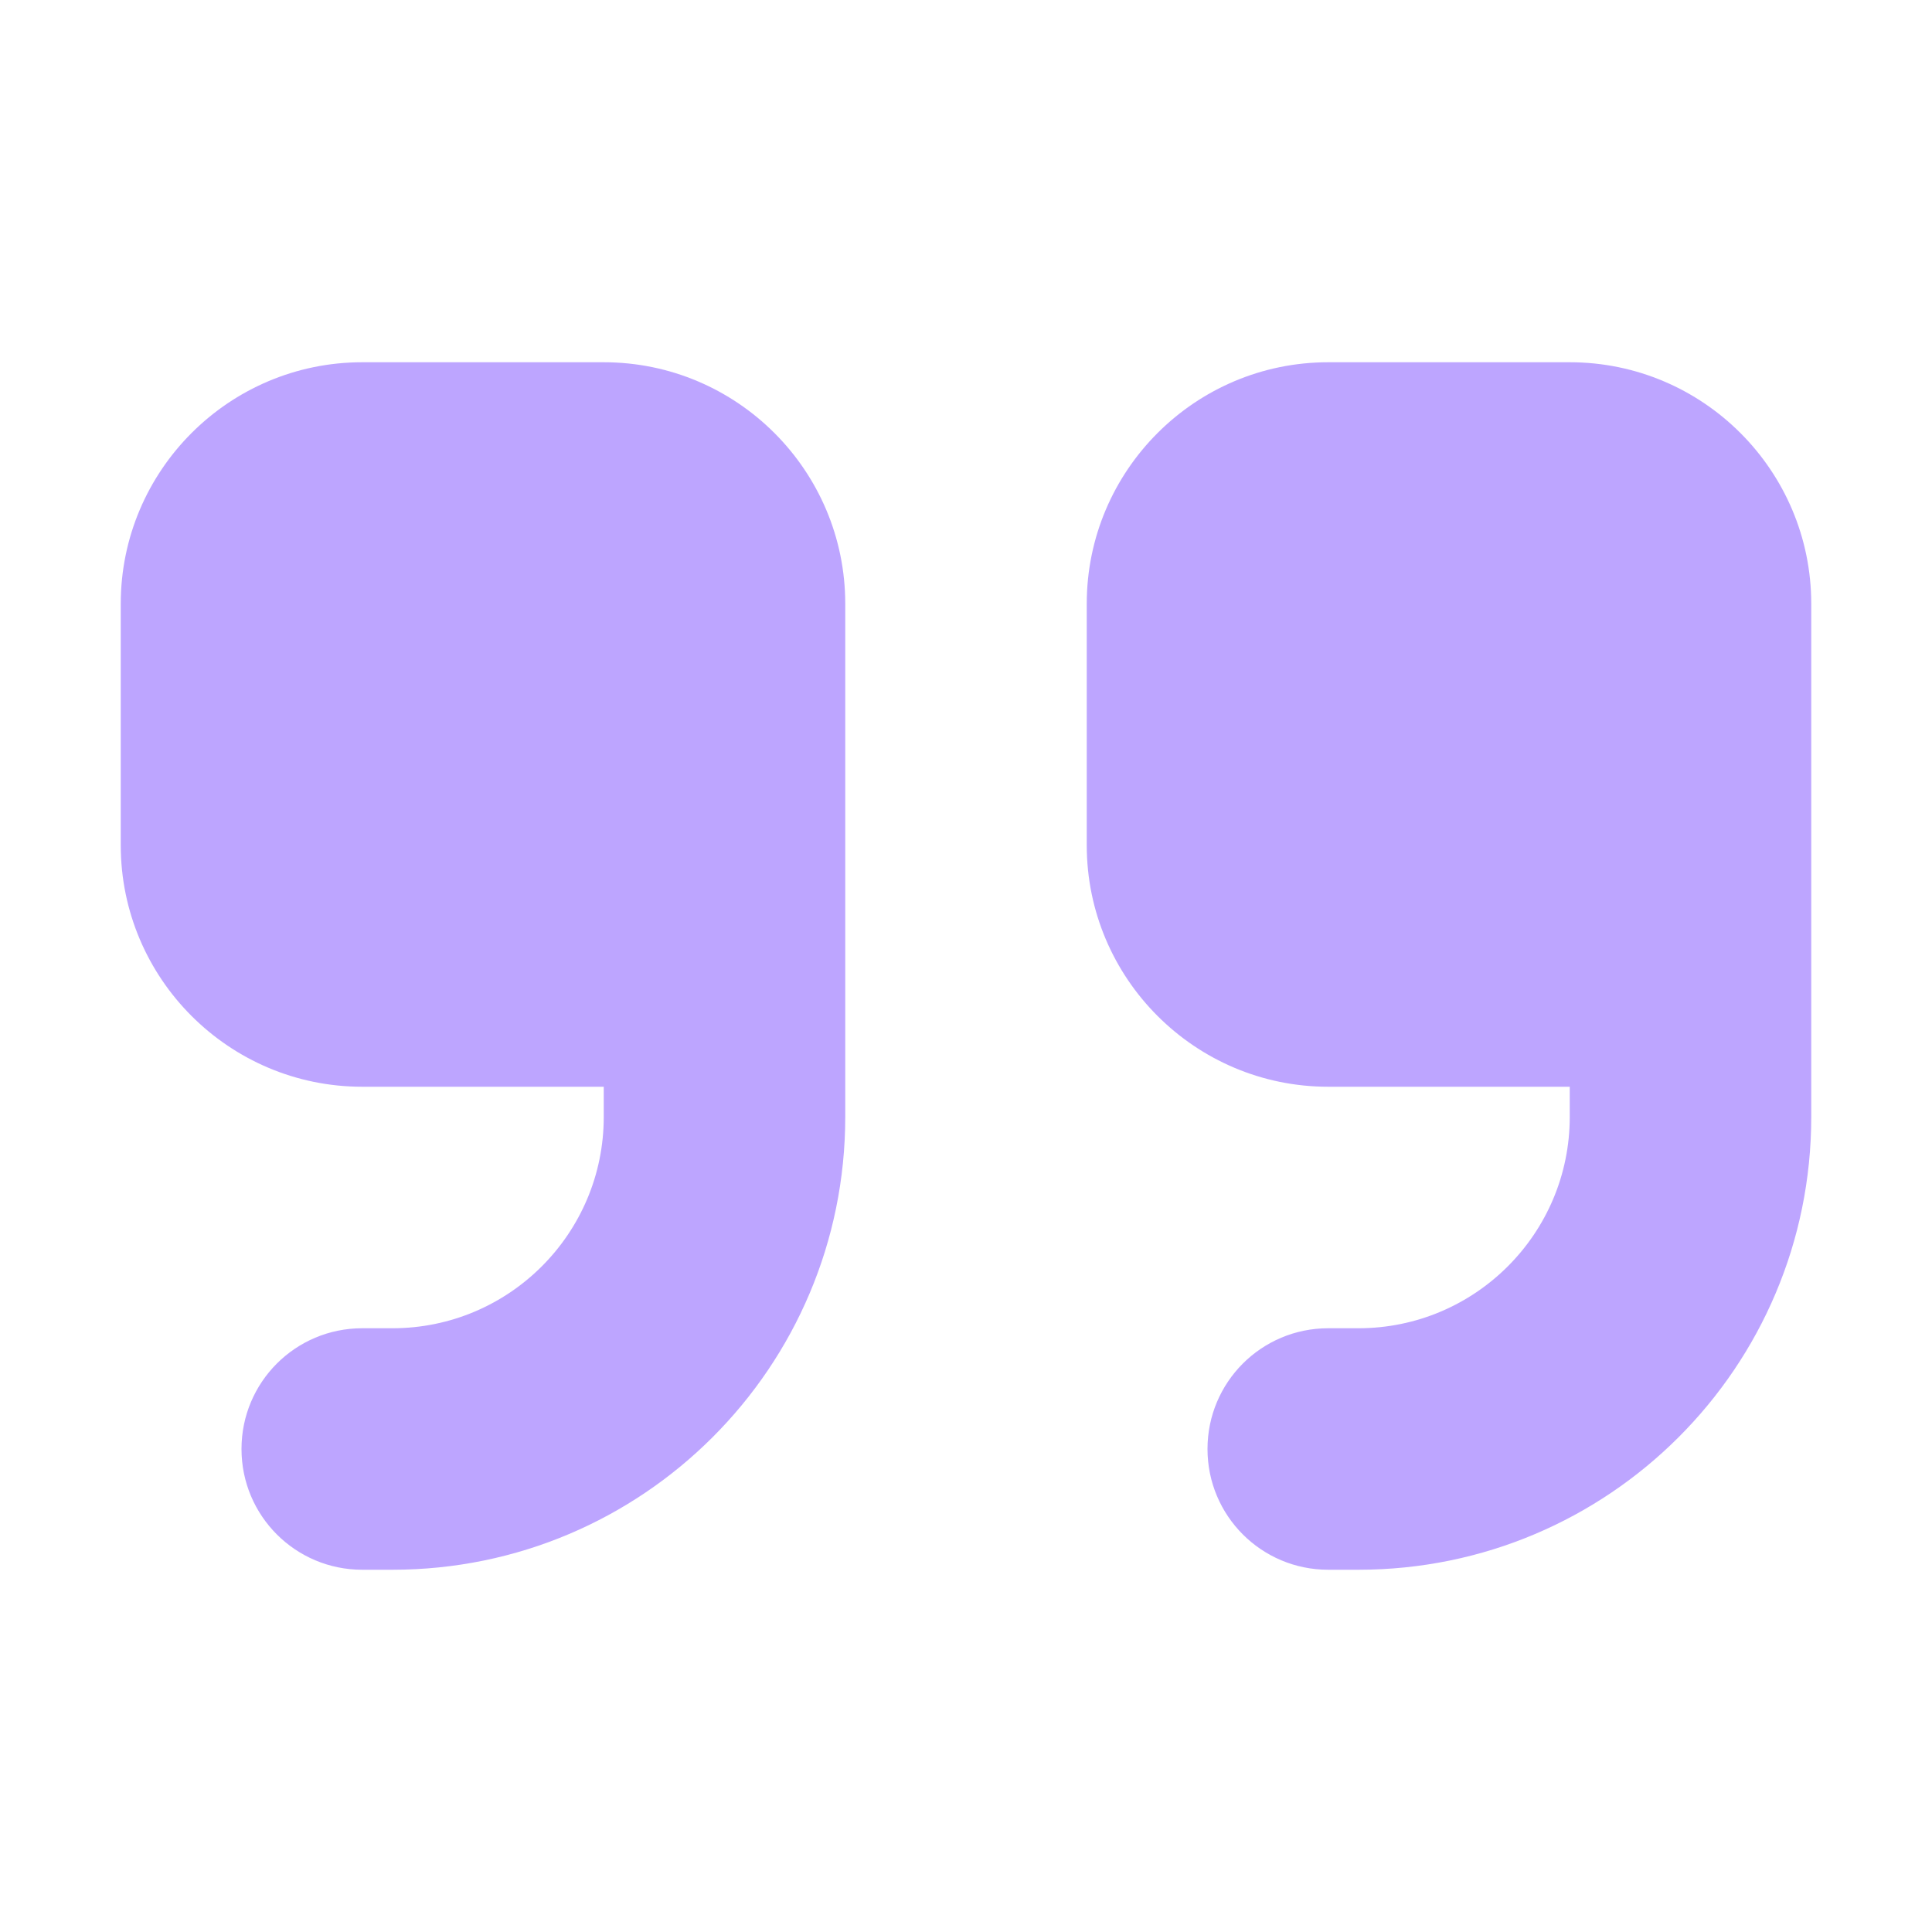
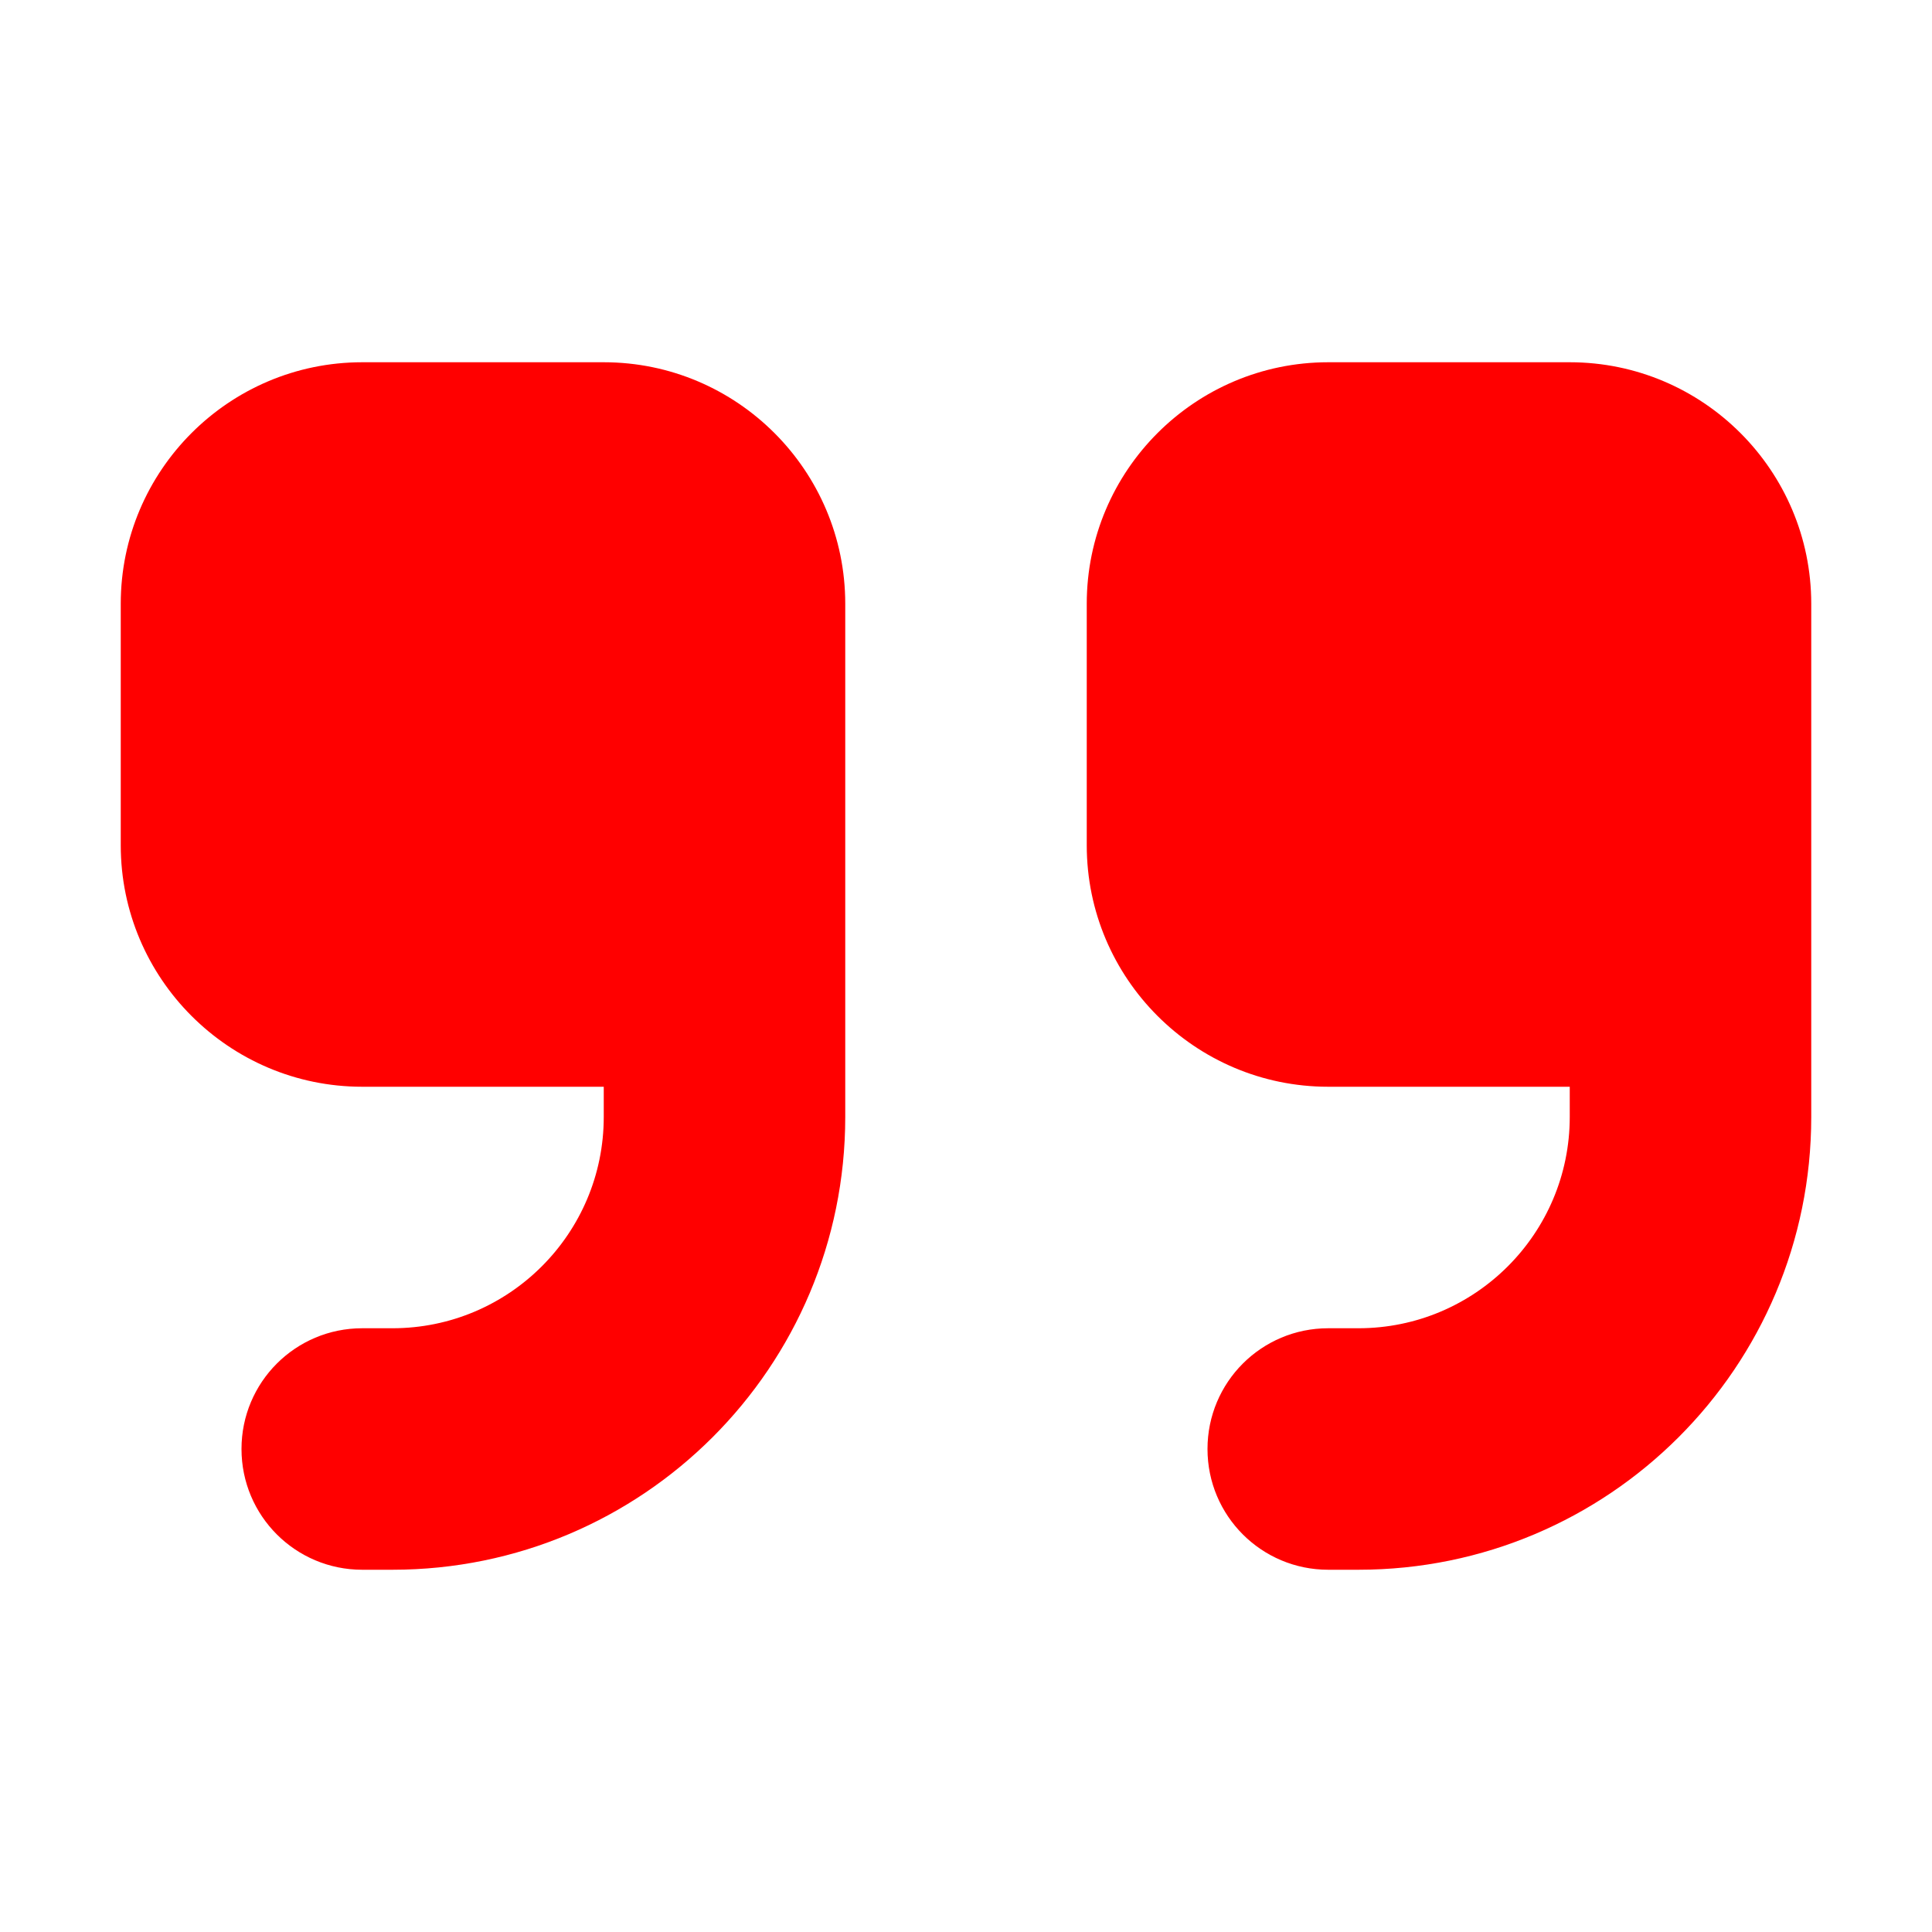
<svg xmlns="http://www.w3.org/2000/svg" width="60" height="60" viewBox="0 0 60 60" fill="none">
-   <path d="M56.25 34.688C56.25 42.457 49.957 48.75 42.188 48.75H41.25C39.176 48.75 37.5 47.074 37.5 45C37.5 42.926 39.176 41.25 41.25 41.25H42.188C45.809 41.25 48.75 38.309 48.75 34.688V33.75H41.25C37.113 33.75 33.75 30.387 33.75 26.25V18.75C33.75 14.613 37.113 11.25 41.25 11.25H48.75C52.887 11.25 56.25 14.613 56.25 18.75V22.5V26.25V34.688ZM26.25 34.688C26.25 42.457 19.957 48.75 12.188 48.75H11.25C9.176 48.75 7.5 47.074 7.5 45C7.5 42.926 9.176 41.25 11.25 41.25H12.188C15.809 41.25 18.75 38.309 18.75 34.688V33.75H11.25C7.113 33.75 3.75 30.387 3.75 26.25V18.75C3.75 14.613 7.113 11.25 11.25 11.25H18.75C22.887 11.25 26.25 14.613 26.25 18.75V22.5V26.25V34.688Z" fill="#7C4DFF" fill-opacity="0.5" style="fill:#7C4DFF;fill:color(display-p3 0.486 0.302 1);fill-opacity:0.5;" />
+   <path d="M56.25 34.688C56.25 42.457 49.957 48.75 42.188 48.75H41.25C39.176 48.75 37.5 47.074 37.5 45C37.5 42.926 39.176 41.25 41.25 41.25H42.188C45.809 41.25 48.75 38.309 48.75 34.688V33.75H41.25C37.113 33.75 33.75 30.387 33.75 26.25V18.75C33.75 14.613 37.113 11.25 41.25 11.25H48.75C52.887 11.25 56.25 14.613 56.25 18.75V22.5V26.25V34.688ZM26.25 34.688C26.25 42.457 19.957 48.75 12.188 48.75H11.25C9.176 48.75 7.5 47.074 7.5 45C7.5 42.926 9.176 41.25 11.25 41.25H12.188C15.809 41.25 18.75 38.309 18.75 34.688V33.75H11.25C7.113 33.75 3.75 30.387 3.75 26.25V18.75C3.75 14.613 7.113 11.25 11.25 11.25H18.75C22.887 11.25 26.25 14.613 26.25 18.75V22.5V26.25V34.688Z" fill="#FF0000" style="fill:#FF0000;fill-opacity:1;" />
</svg>
